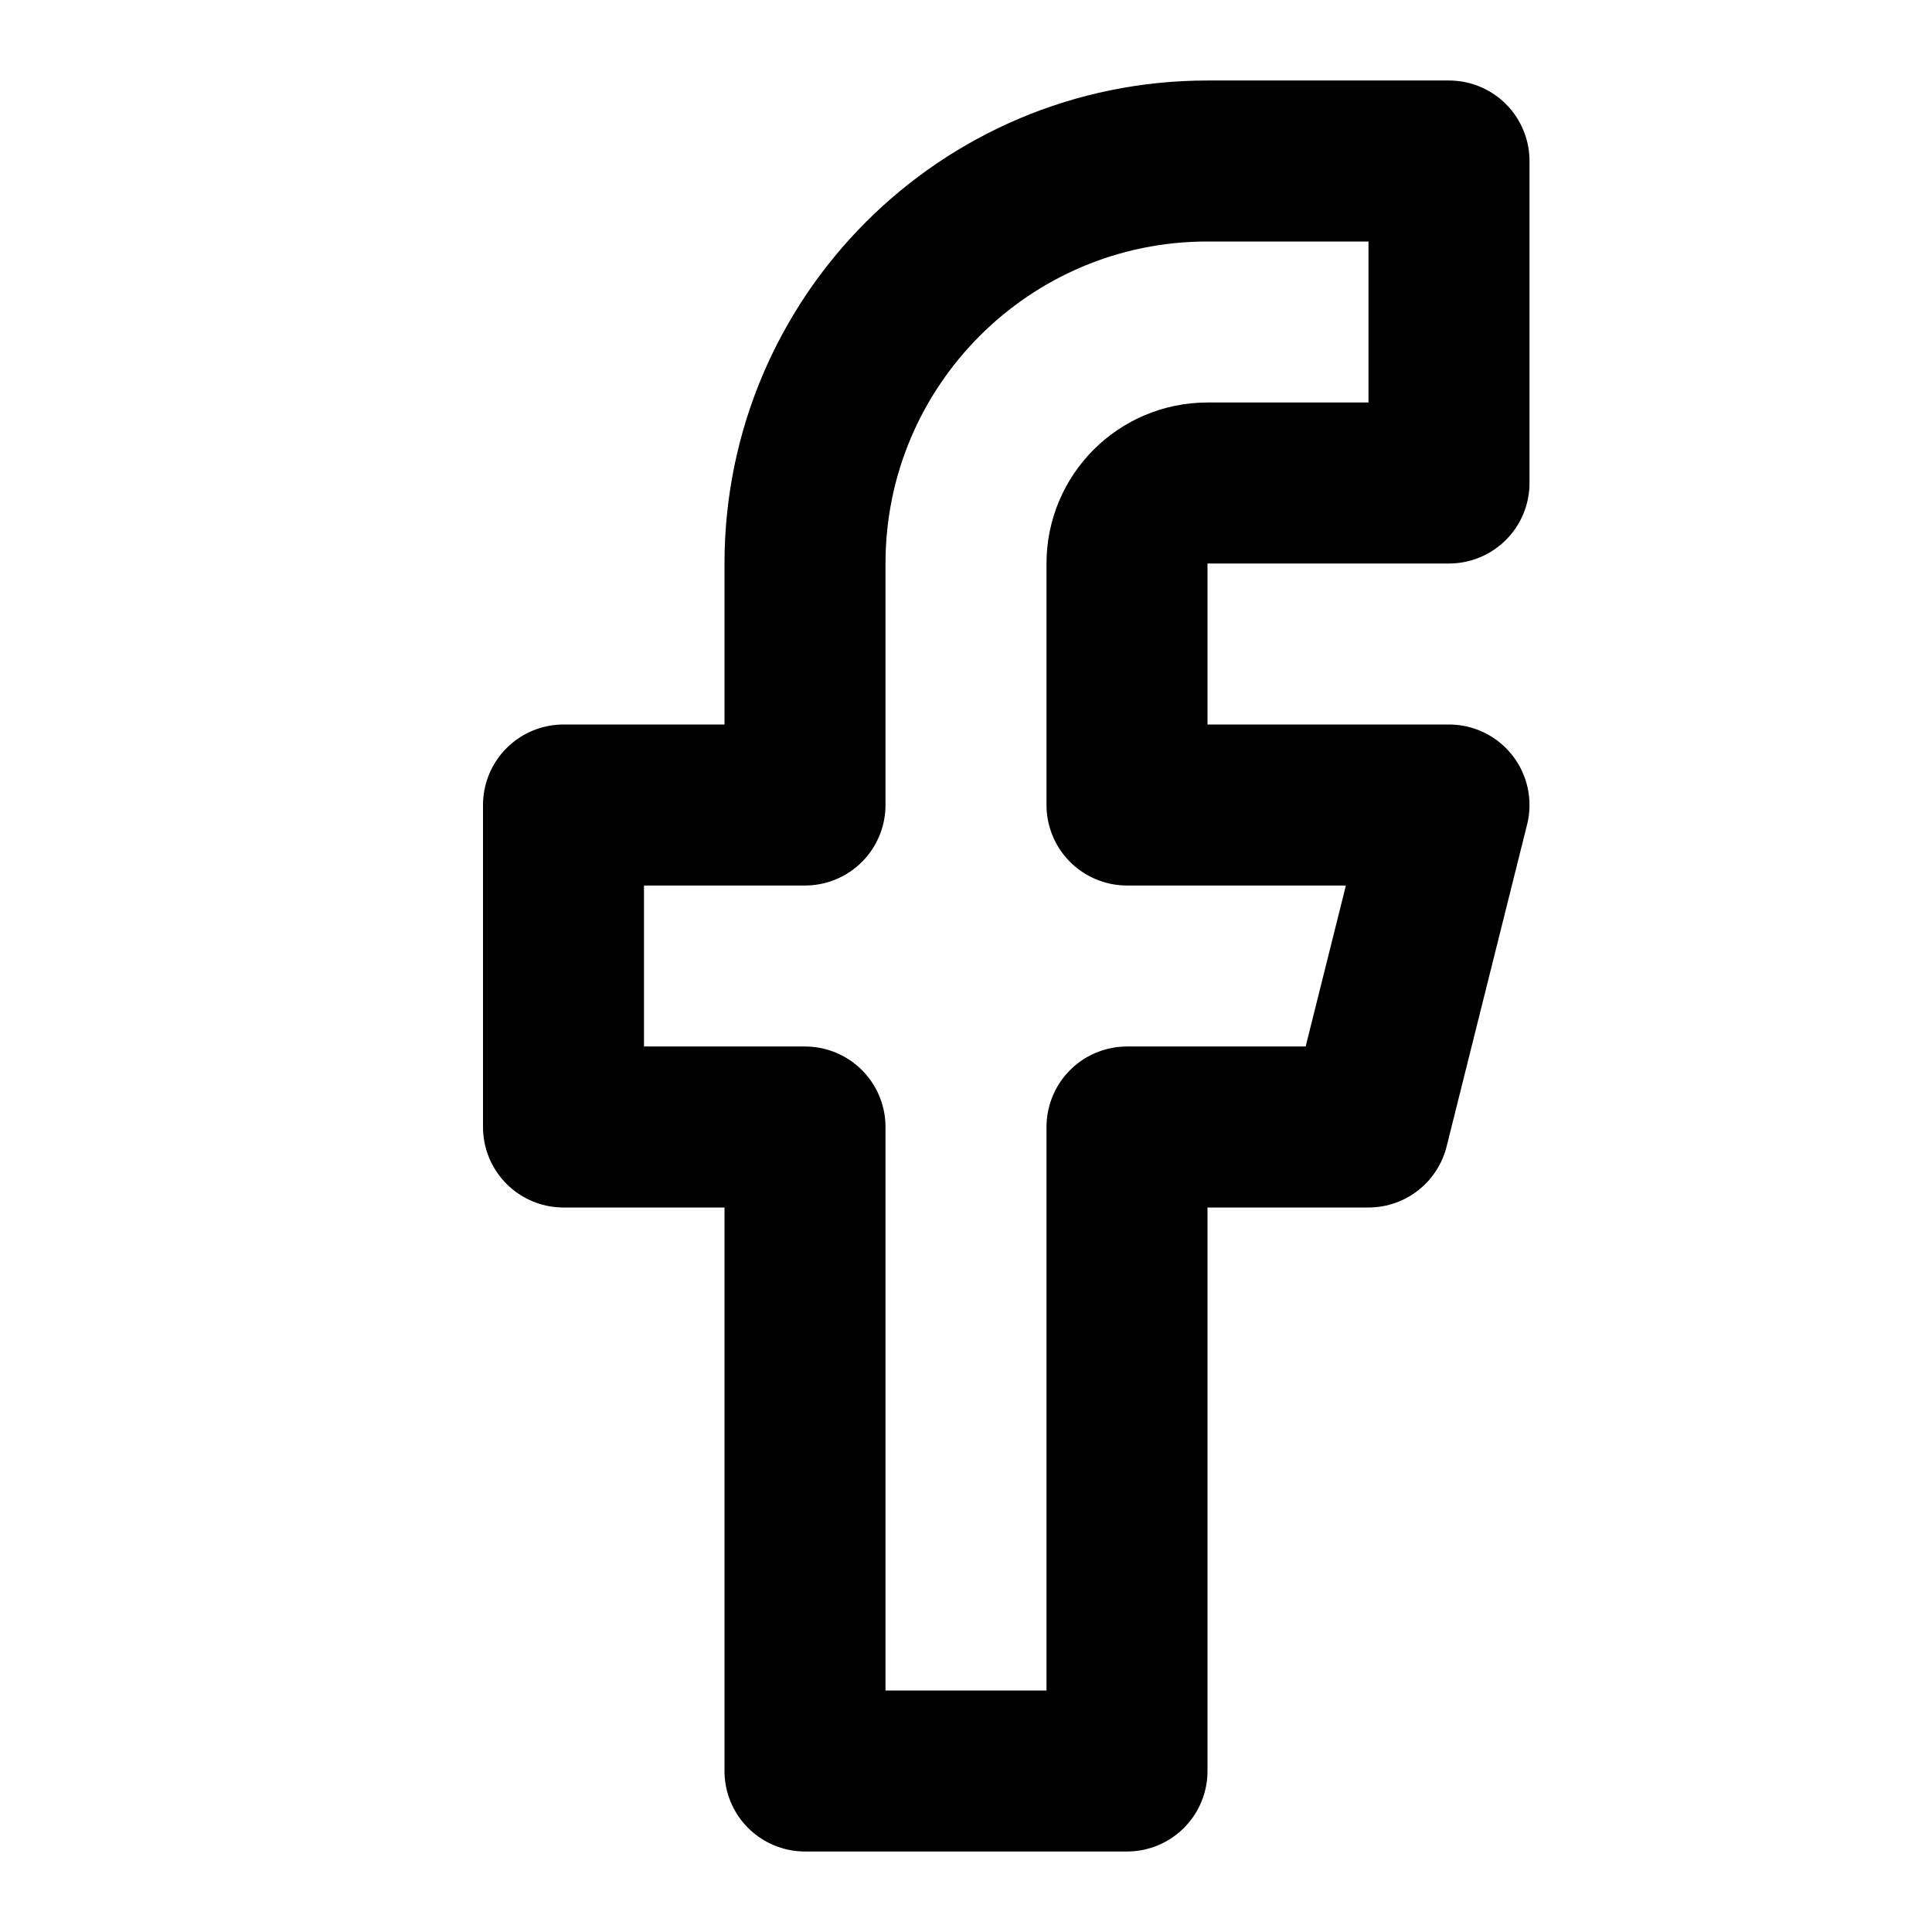
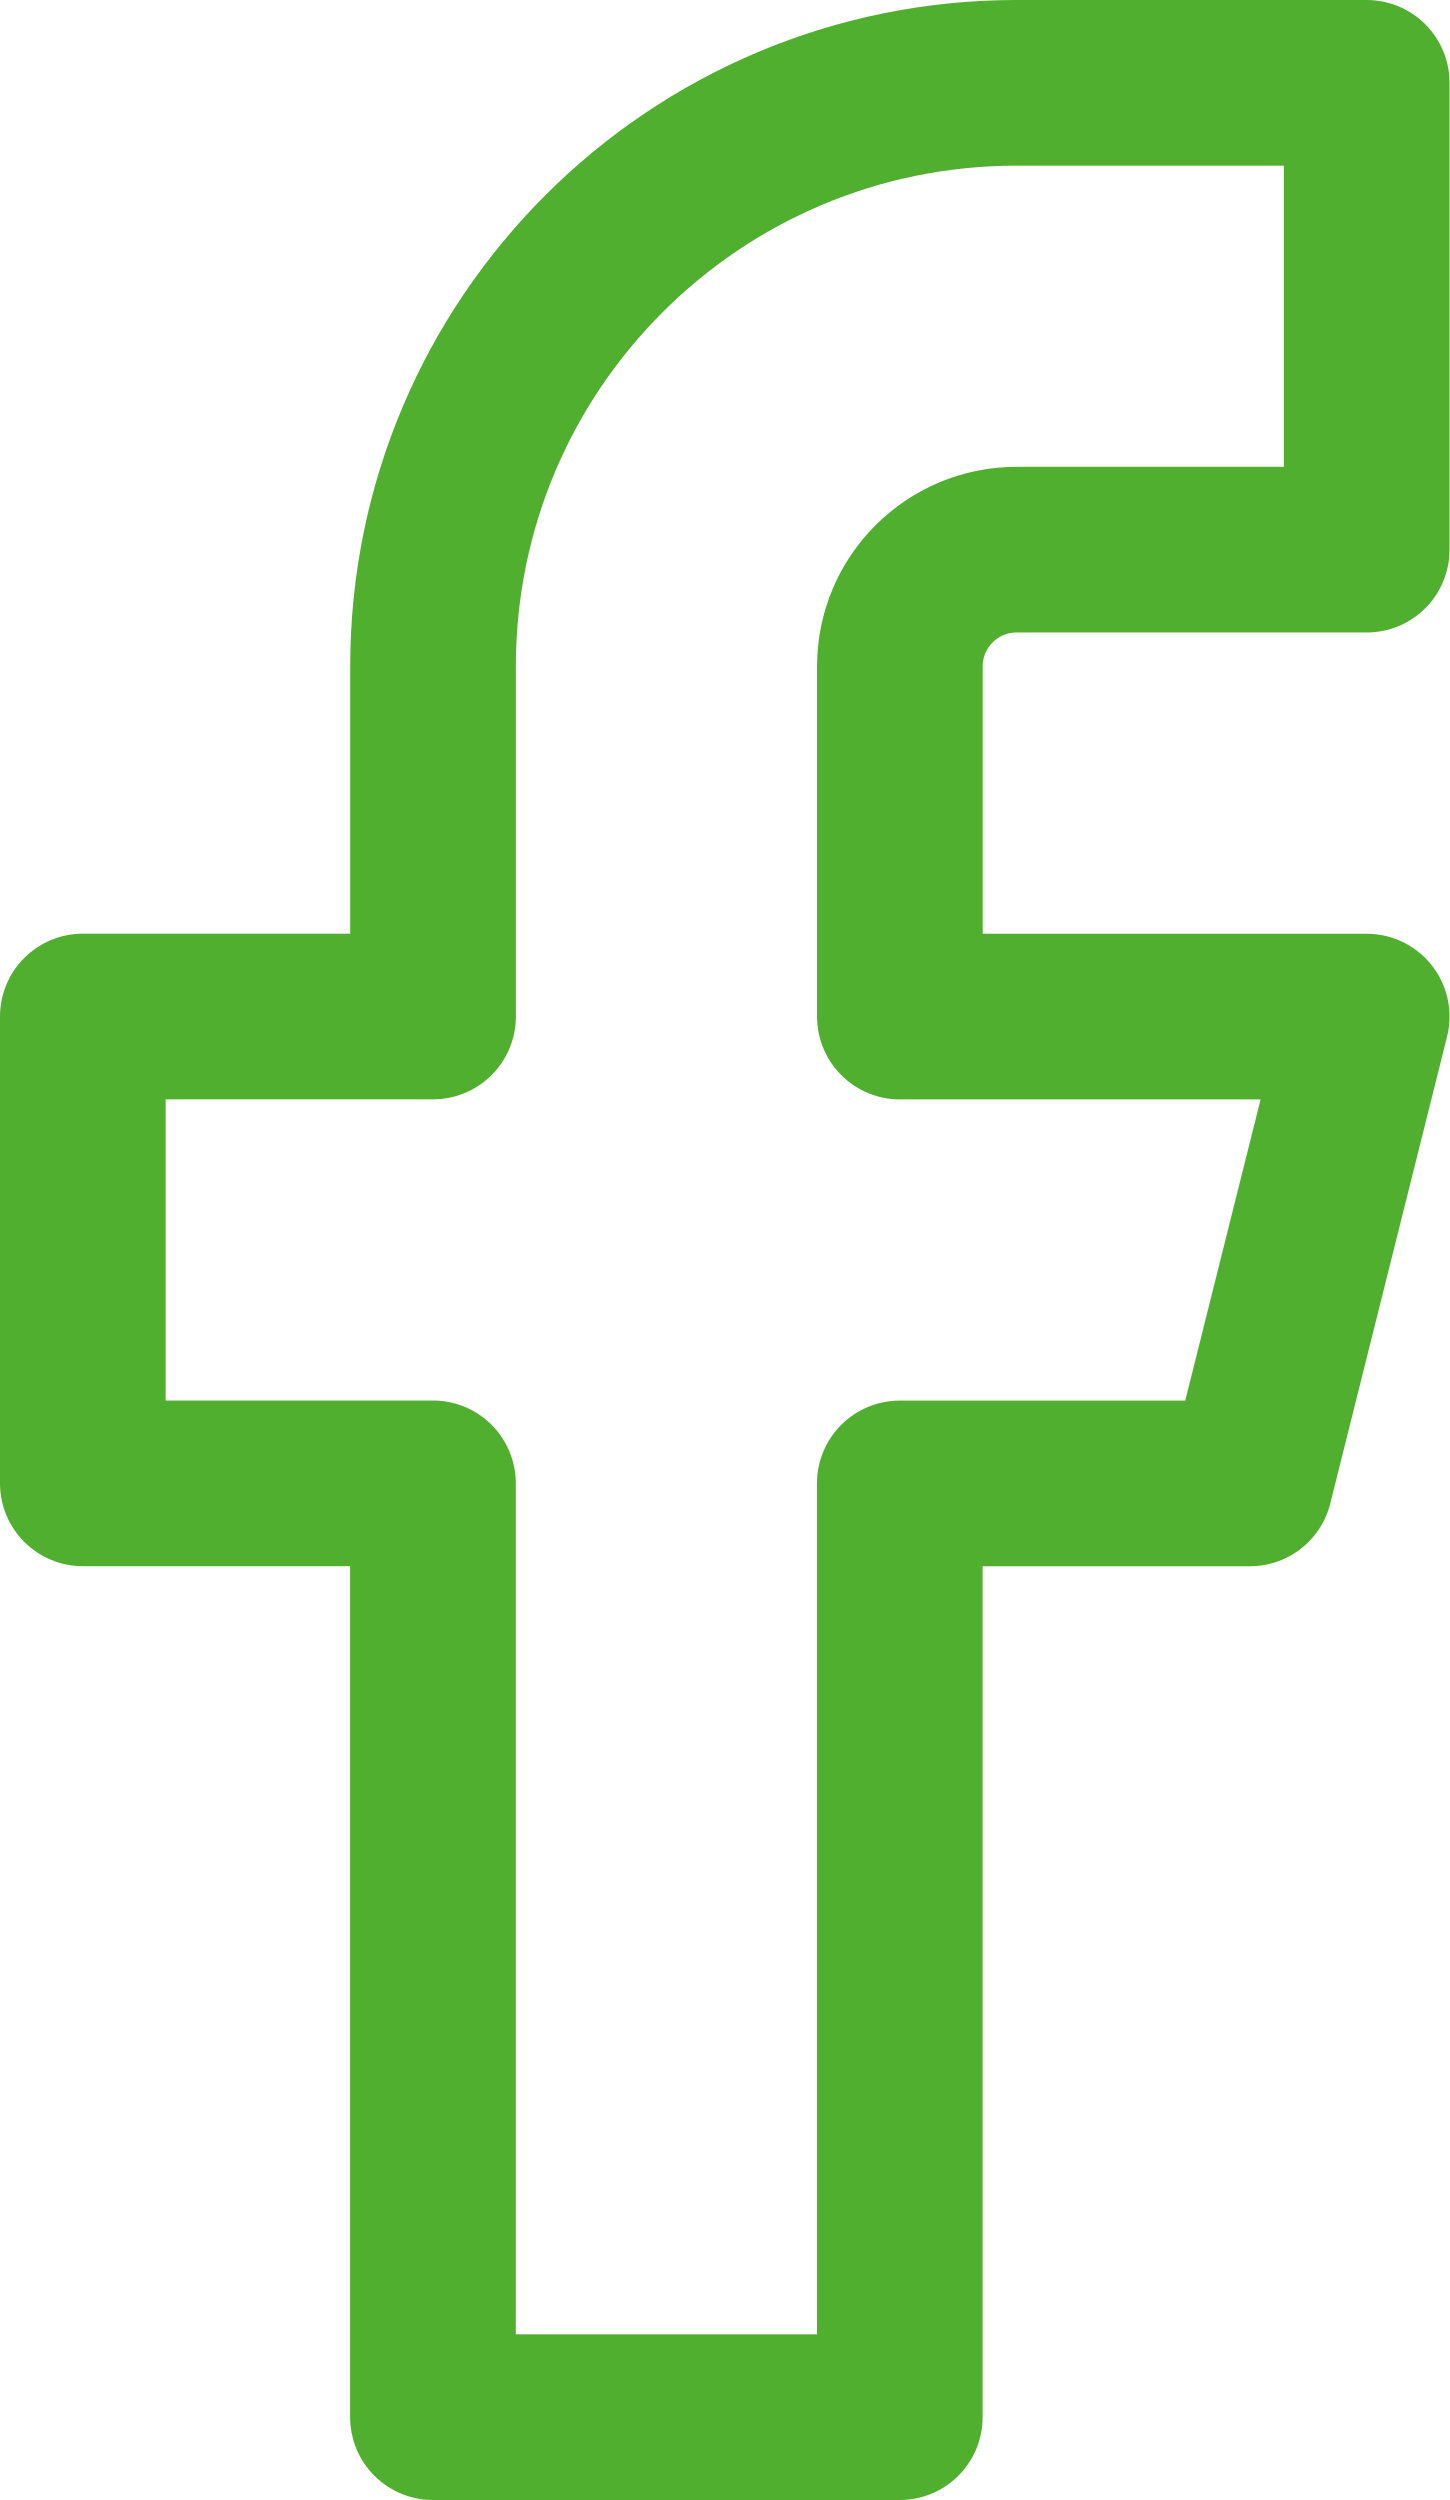
- <svg xmlns="http://www.w3.org/2000/svg" width="24" height="24" viewBox="0 0 24 24" fill="none" stroke="currentColor" stroke-width="2" stroke-linecap="round" stroke-linejoin="round" class="feather feather-facebook">
-   <path d="M18 2h-3a5 5 0 0 0-5 5v3H7v4h3v8h4v-8h3l1-4h-4V7a1 1 0 0 1 1-1h3z" />
+ <svg xmlns="http://www.w3.org/2000/svg" width="17.5" height="30.182" viewBox="0 0 17.5 30.182">
+   <path id="facebook" d="M22.5,2H18.273a7.045,7.045,0,0,0-7.045,7.045v4.227H7v5.636h4.227V30.182h5.636V18.909h4.227L22.5,13.273H16.864V9.045a1.409,1.409,0,0,1,1.409-1.409H22.5Z" transform="translate(-6 -1)" fill="none" stroke="#50af2e" stroke-linecap="round" stroke-linejoin="round" stroke-width="2" />
</svg>
